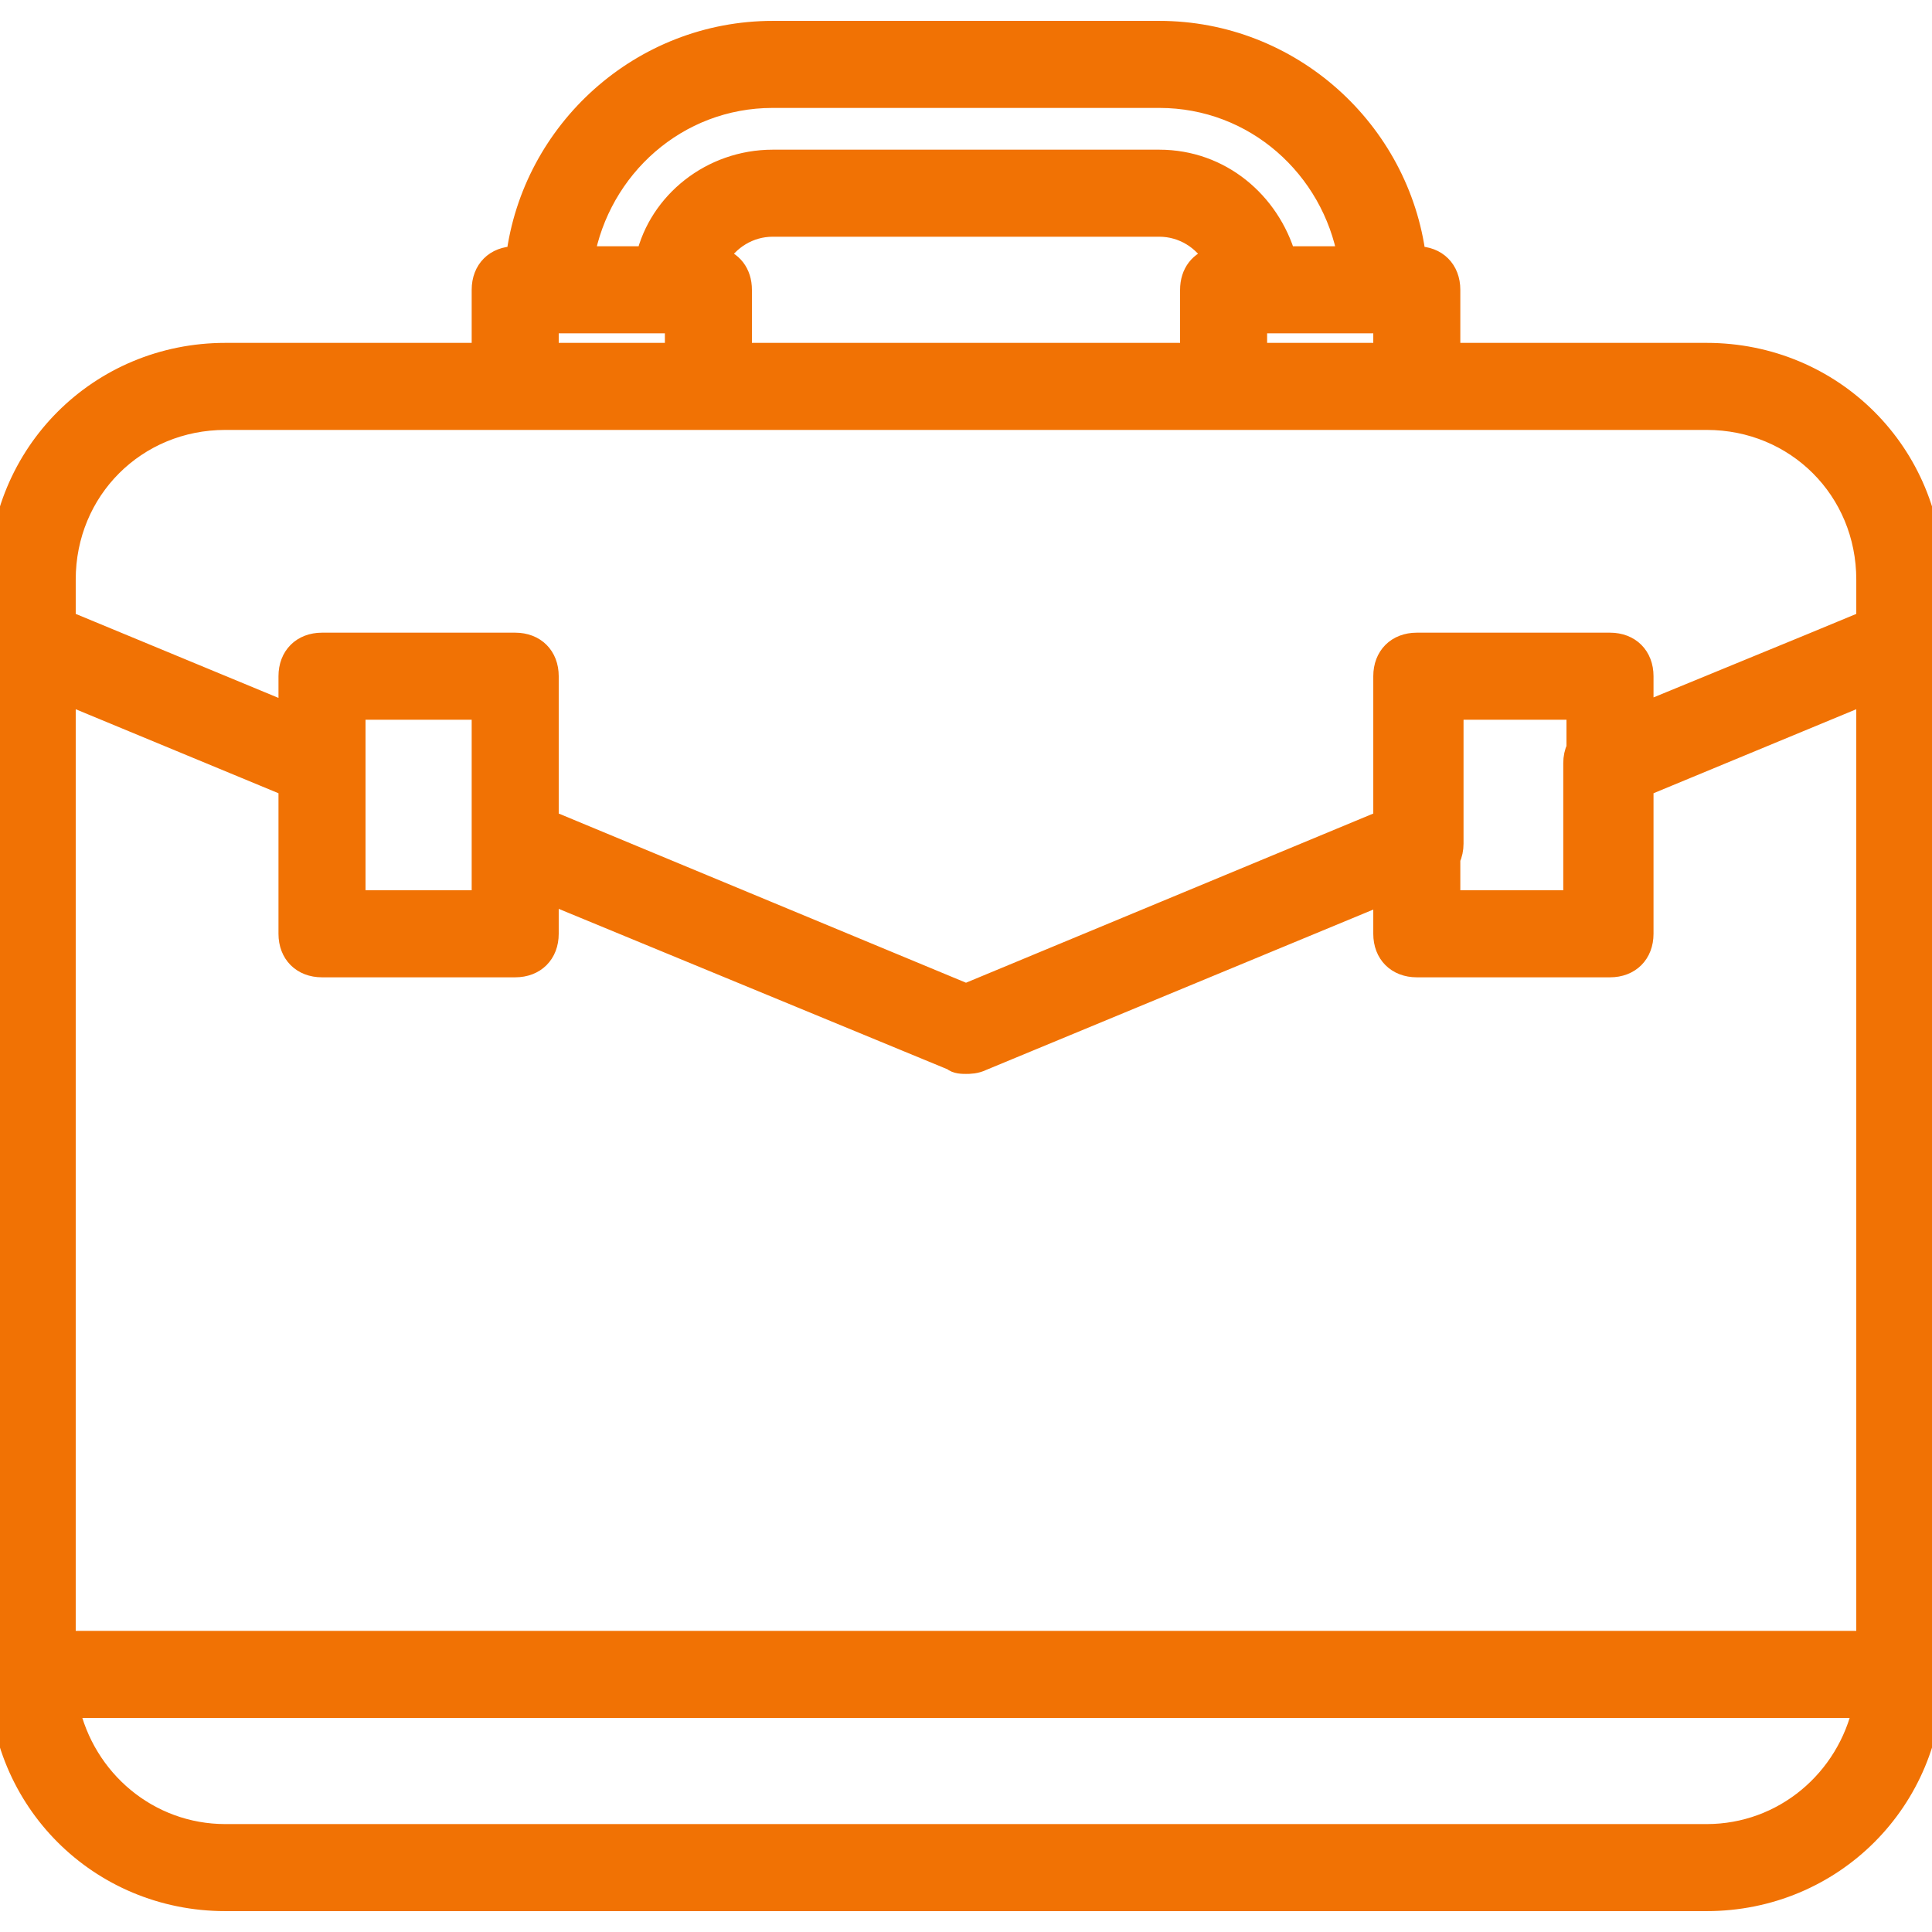
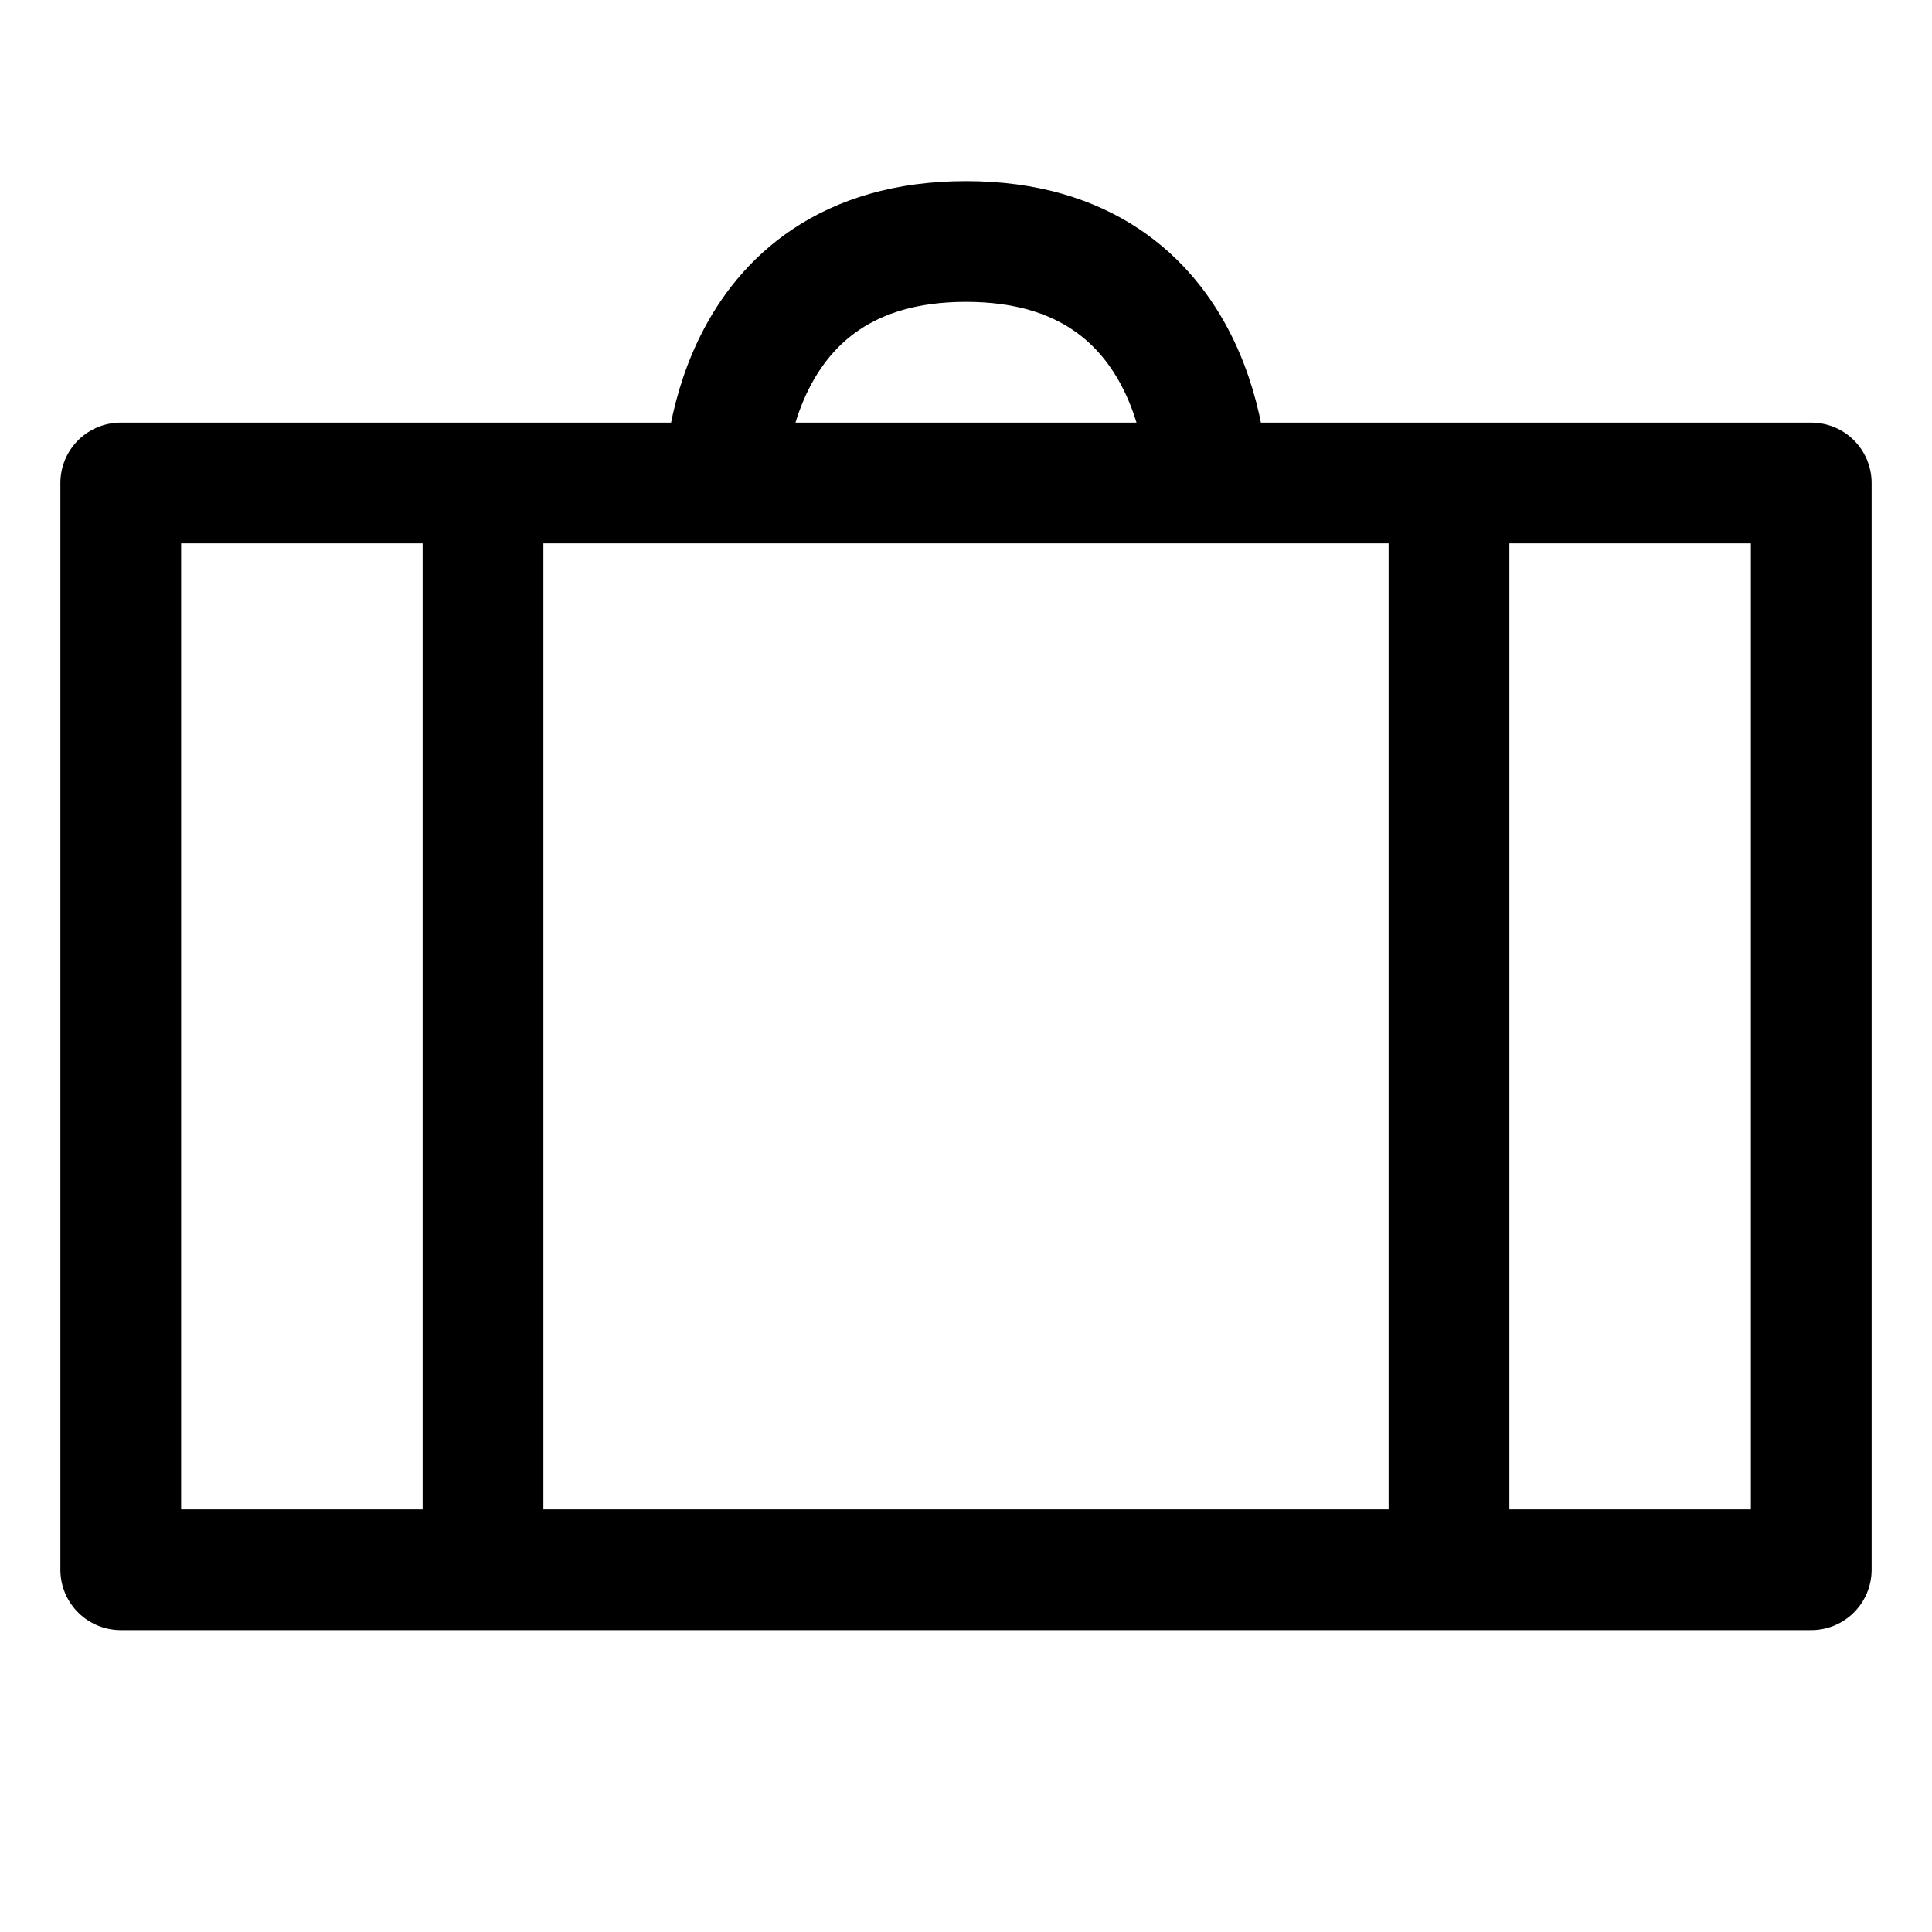
- <svg xmlns="http://www.w3.org/2000/svg" stroke="#F17204" stroke-width="6" fill="#F17204" height="32px" width="32px" version="1.1" id="Layer_1" viewBox="0 0 512 512" xml:space="preserve">
-   <g transform="translate(1 1)">
-     <g>
-       <path d="M511,169.667V152.6c0-33.28-26.453-59.733-59.733-59.733H383V75.8c0-5.12-3.413-8.533-8.533-8.533h-0.556    c-4.235-33.555-33.054-59.733-67.71-59.733H203.8c-34.656,0-63.475,26.178-67.71,59.733h-0.556c-5.12,0-8.533,3.413-8.533,8.533    v17.067H58.733C25.453,92.867-1,119.32-1,152.6v17.067v273.067c0,33.28,26.453,59.733,59.733,59.733h392.533    c33.28,0,59.733-26.453,59.733-59.733c0-2.164-0.616-4.019-1.707-5.444V175.078C510.429,173.601,511,171.635,511,169.667z     M127,222.573v15.36H92.867V201.24v-14.507H127V222.573z M16.067,182.467L75.8,207.213v39.253c0,5.12,3.413,8.533,8.533,8.533    h51.2c5.12,0,8.533-3.413,8.533-8.533v-11.093l107.52,44.373c0,0,0,0,0,0c0.853,0.853,2.56,0.853,3.413,0.853    c0.853,0,2.56,0,4.267-0.853l106.667-44.19v10.91c0,5.12,3.413,8.533,8.533,8.533h51.2c5.12,0,8.533-3.413,8.533-8.533v-39.253    l59.733-24.747V434.2H16.067V182.467z M383.853,222.573v-35.84h33.28v10.514c-0.566,1.217-0.853,2.603-0.853,3.993v36.693H383    v-11.367C383.566,225.349,383.853,223.963,383.853,222.573z M195.267,92.867V75.8c0-4.352-2.471-7.461-6.355-8.3    c2.928-5.217,8.511-8.767,14.888-8.767h102.4c6.378,0,11.96,3.55,14.888,8.767c-3.884,0.838-6.355,3.948-6.355,8.3v17.067H195.267    z M331.8,84.333h34.133v8.533H331.8V84.333z M203.8,24.6h102.4c25.6,0,46.08,18.773,50.347,42.667H339.48    c-4.267-14.507-17.067-25.6-33.28-25.6H203.8c-16.213,0-29.867,11.093-33.28,25.6h-17.067C157.72,43.373,178.2,24.6,203.8,24.6z     M144.067,84.333H178.2v8.533h-34.133V84.333z M16.067,152.6c0-23.893,18.773-42.667,42.667-42.667h76.8h51.2h136.533h51.2h76.8    c23.893,0,42.667,18.773,42.667,42.667v11.093L479,169.88l-44.8,18.418V178.2c0-5.12-3.413-8.533-8.533-8.533h-51.2    c-5.12,0-8.533,3.413-8.533,8.533v38.4L255,262.68L144.067,216.6v-38.4c0-5.12-3.413-8.533-8.533-8.533h-51.2    c-5.12,0-8.533,3.413-8.533,8.533v10.24l-59.733-24.747V152.6z M451.267,485.4H58.733c-20.48,0-37.547-14.507-41.813-34.133    h476.16C488.813,470.893,471.747,485.4,451.267,485.4z" />
-     </g>
-   </g>
+ <svg xmlns="http://www.w3.org/2000/svg" width="800px" height="800px" viewBox="0 0 32 32" id="i-work" fill="none" stroke="currentcolor" stroke-linecap="round" stroke-linejoin="round" stroke-width="2">
+   <path d="M30 8 L2 8 2 26 30 26 Z M20 8 C20 8 20 4 16 4 12 4 12 8 12 8 M8 26 L8 8 M24 26 L24 8" />
</svg>
